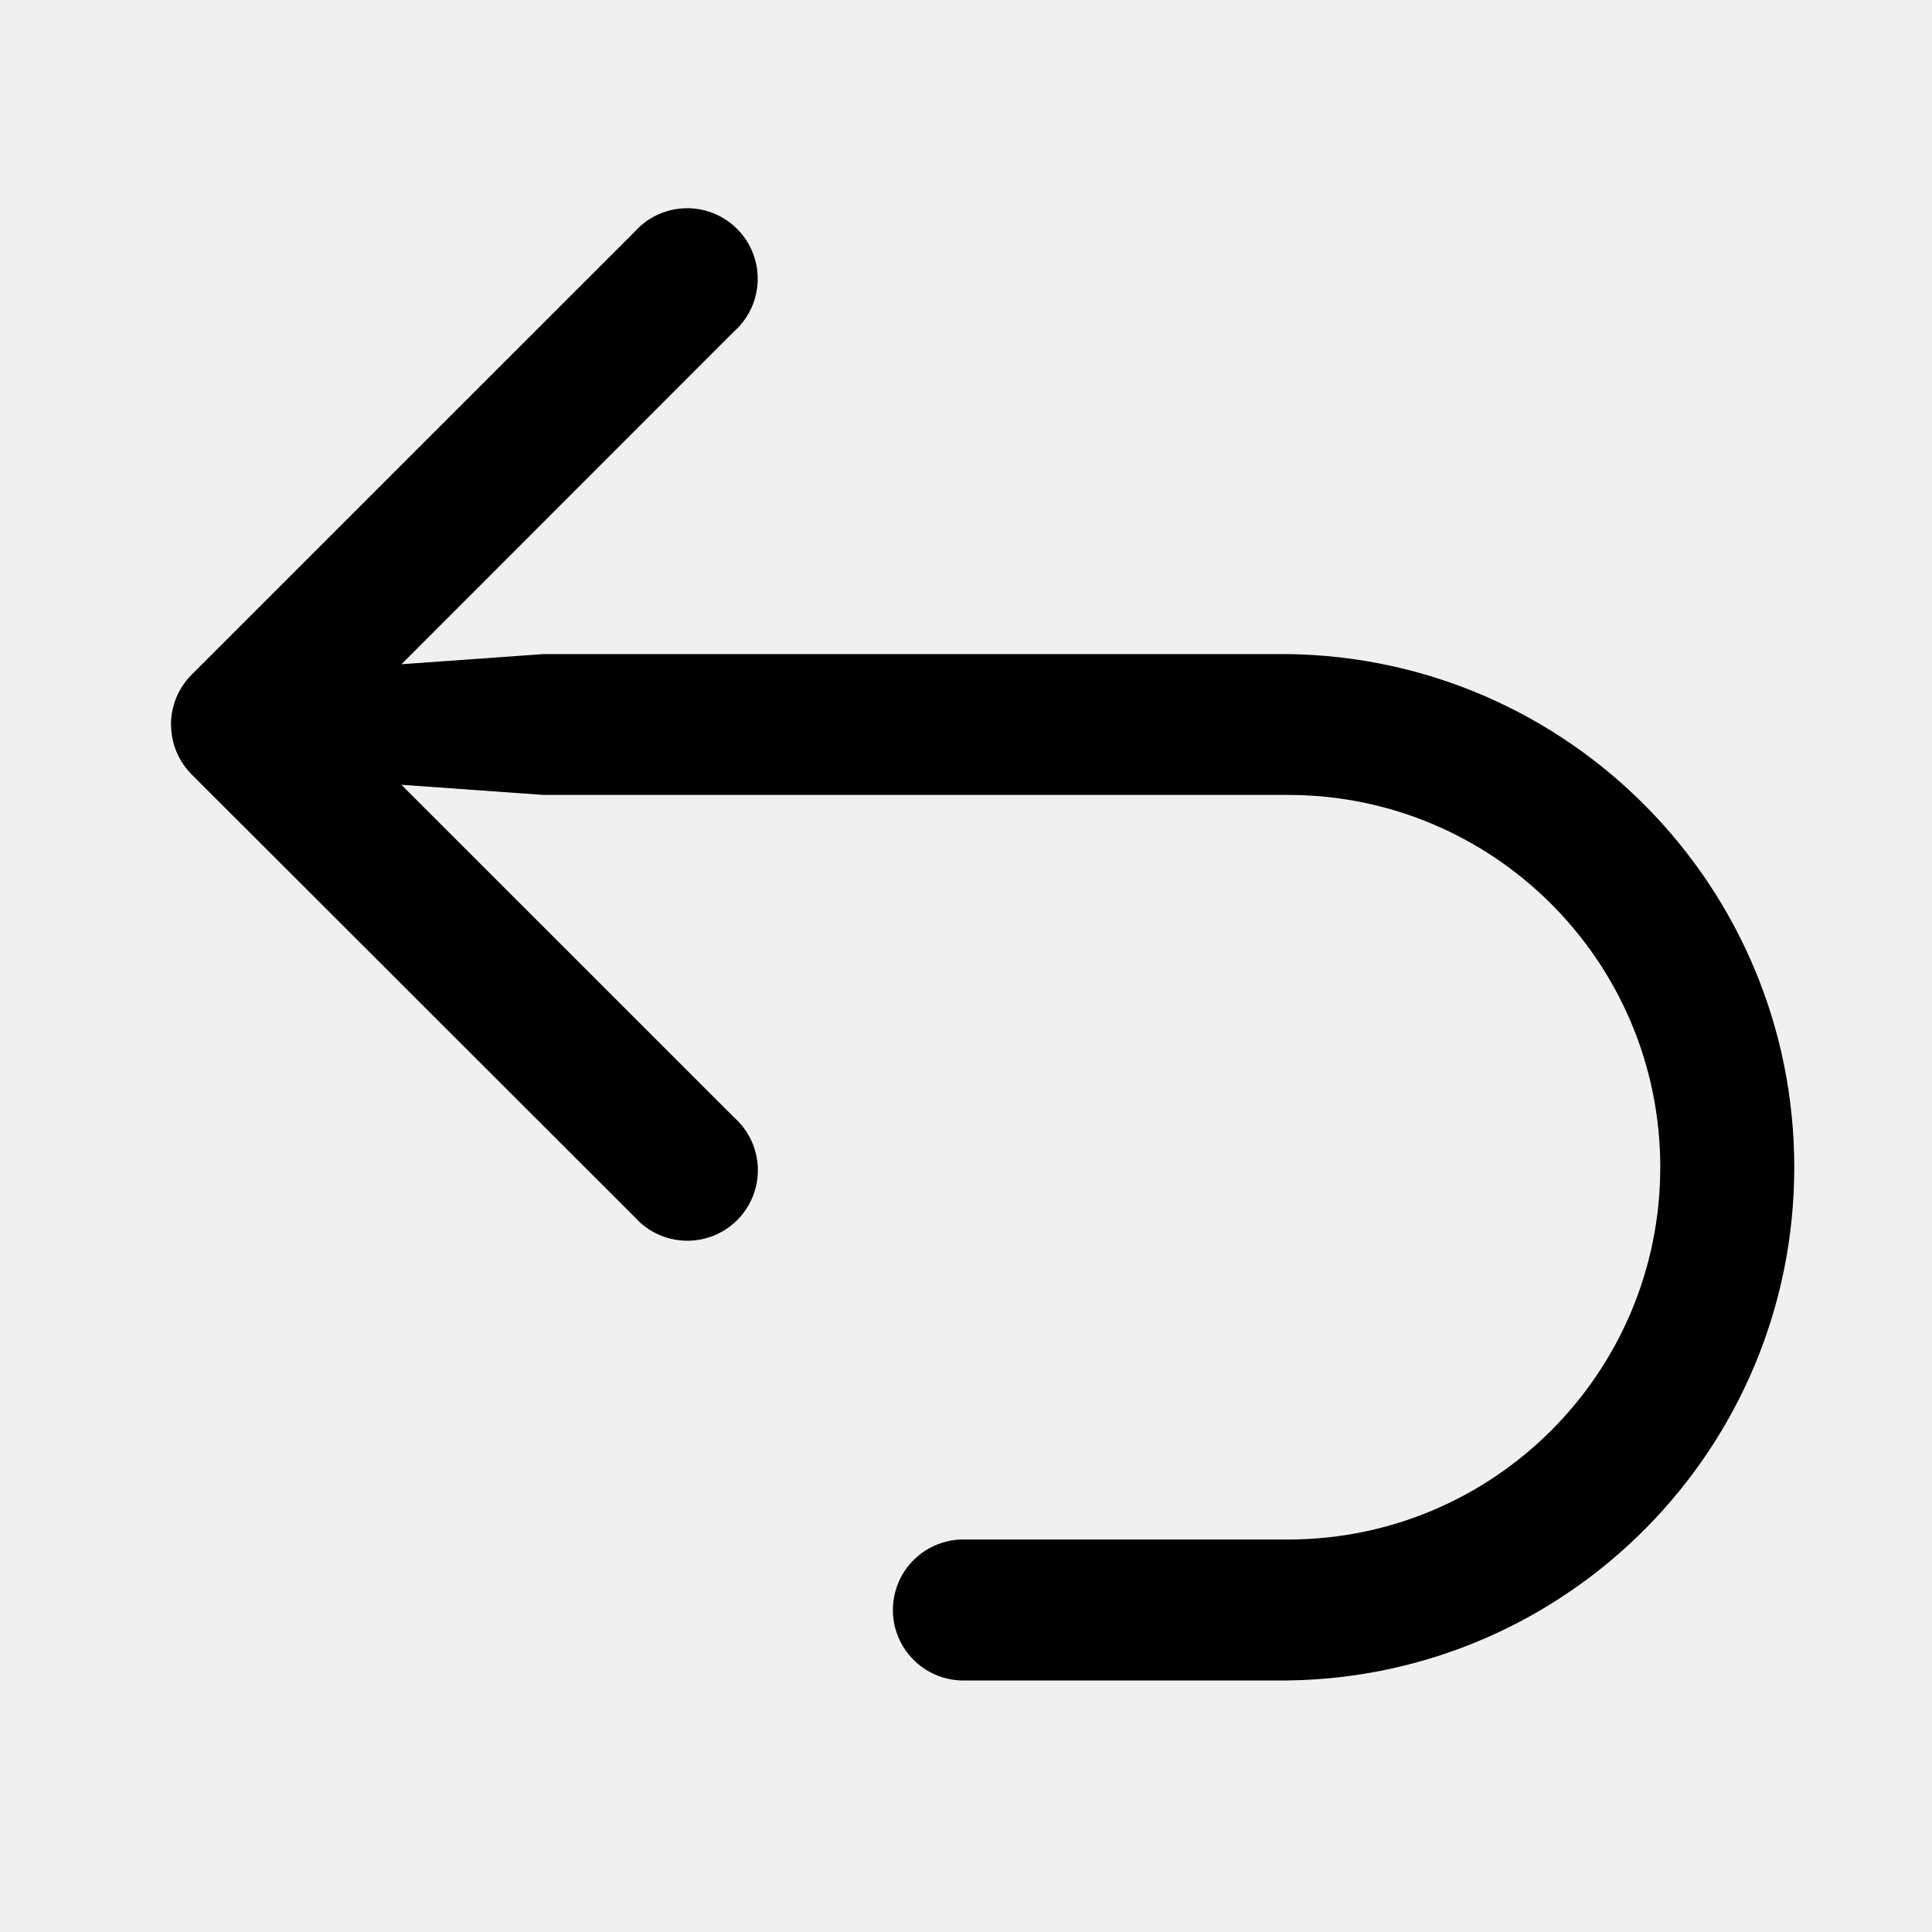
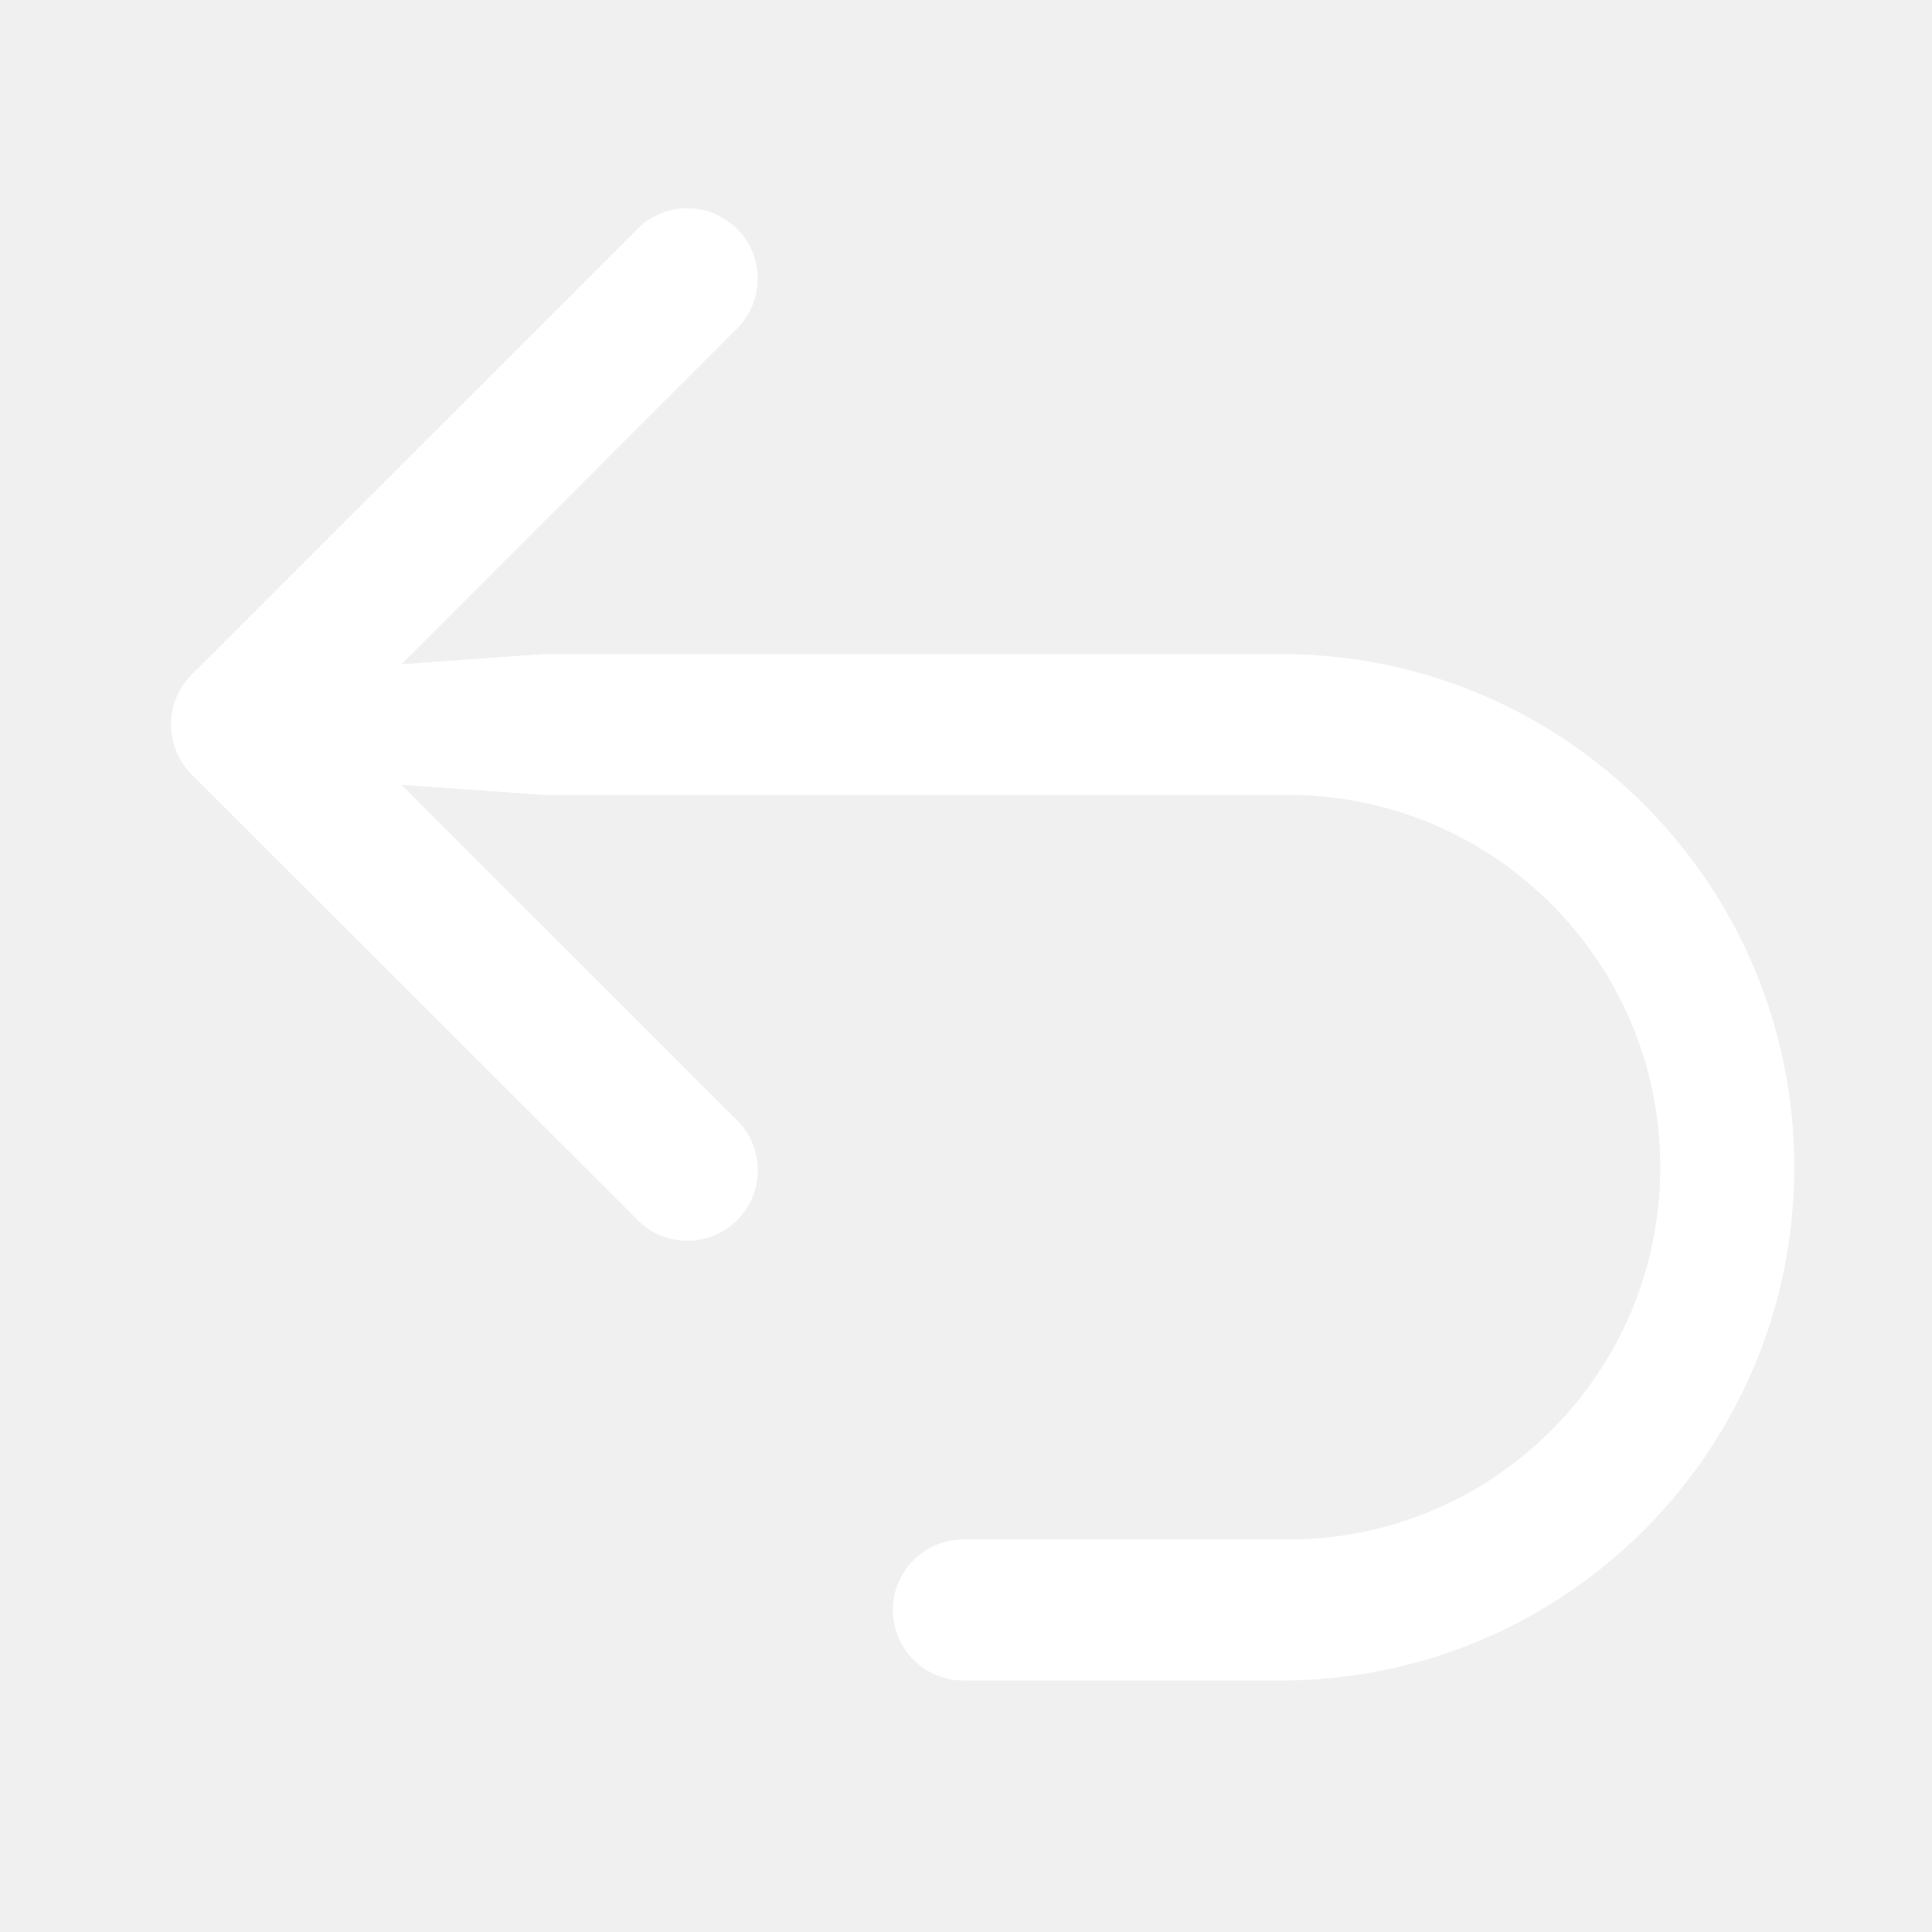
<svg xmlns="http://www.w3.org/2000/svg" width="20" height="20" fill="none">
-   <path d="M1.77 7.5a.73.73 0 0 1 .214-.516l4.584-4.583a.73.73 0 1 1 1.03 1.031L4.156 6.876l1.47-.105h7.708a5.313 5.313 0 0 1 0 10.625H10a.73.73 0 1 1 0-1.459h3.333a3.854 3.854 0 0 0 0-7.708H5.625l-1.47-.105L7.6 11.568a.73.73 0 1 1-1.031 1.03L1.984 8.017a.73.73 0 0 1-.213-.516Z" fill="#000" />
+   <path d="M1.77 7.5a.73.73 0 0 1 .214-.516l4.584-4.583a.73.73 0 1 1 1.03 1.031L4.156 6.876l1.47-.105h7.708a5.313 5.313 0 0 1 0 10.625H10a.73.73 0 1 1 0-1.459h3.333a3.854 3.854 0 0 0 0-7.708H5.625l-1.47-.105L7.6 11.568a.73.73 0 1 1-1.031 1.03L1.984 8.017a.73.73 0 0 1-.213-.516Z" fill="#fff" />
</svg>
